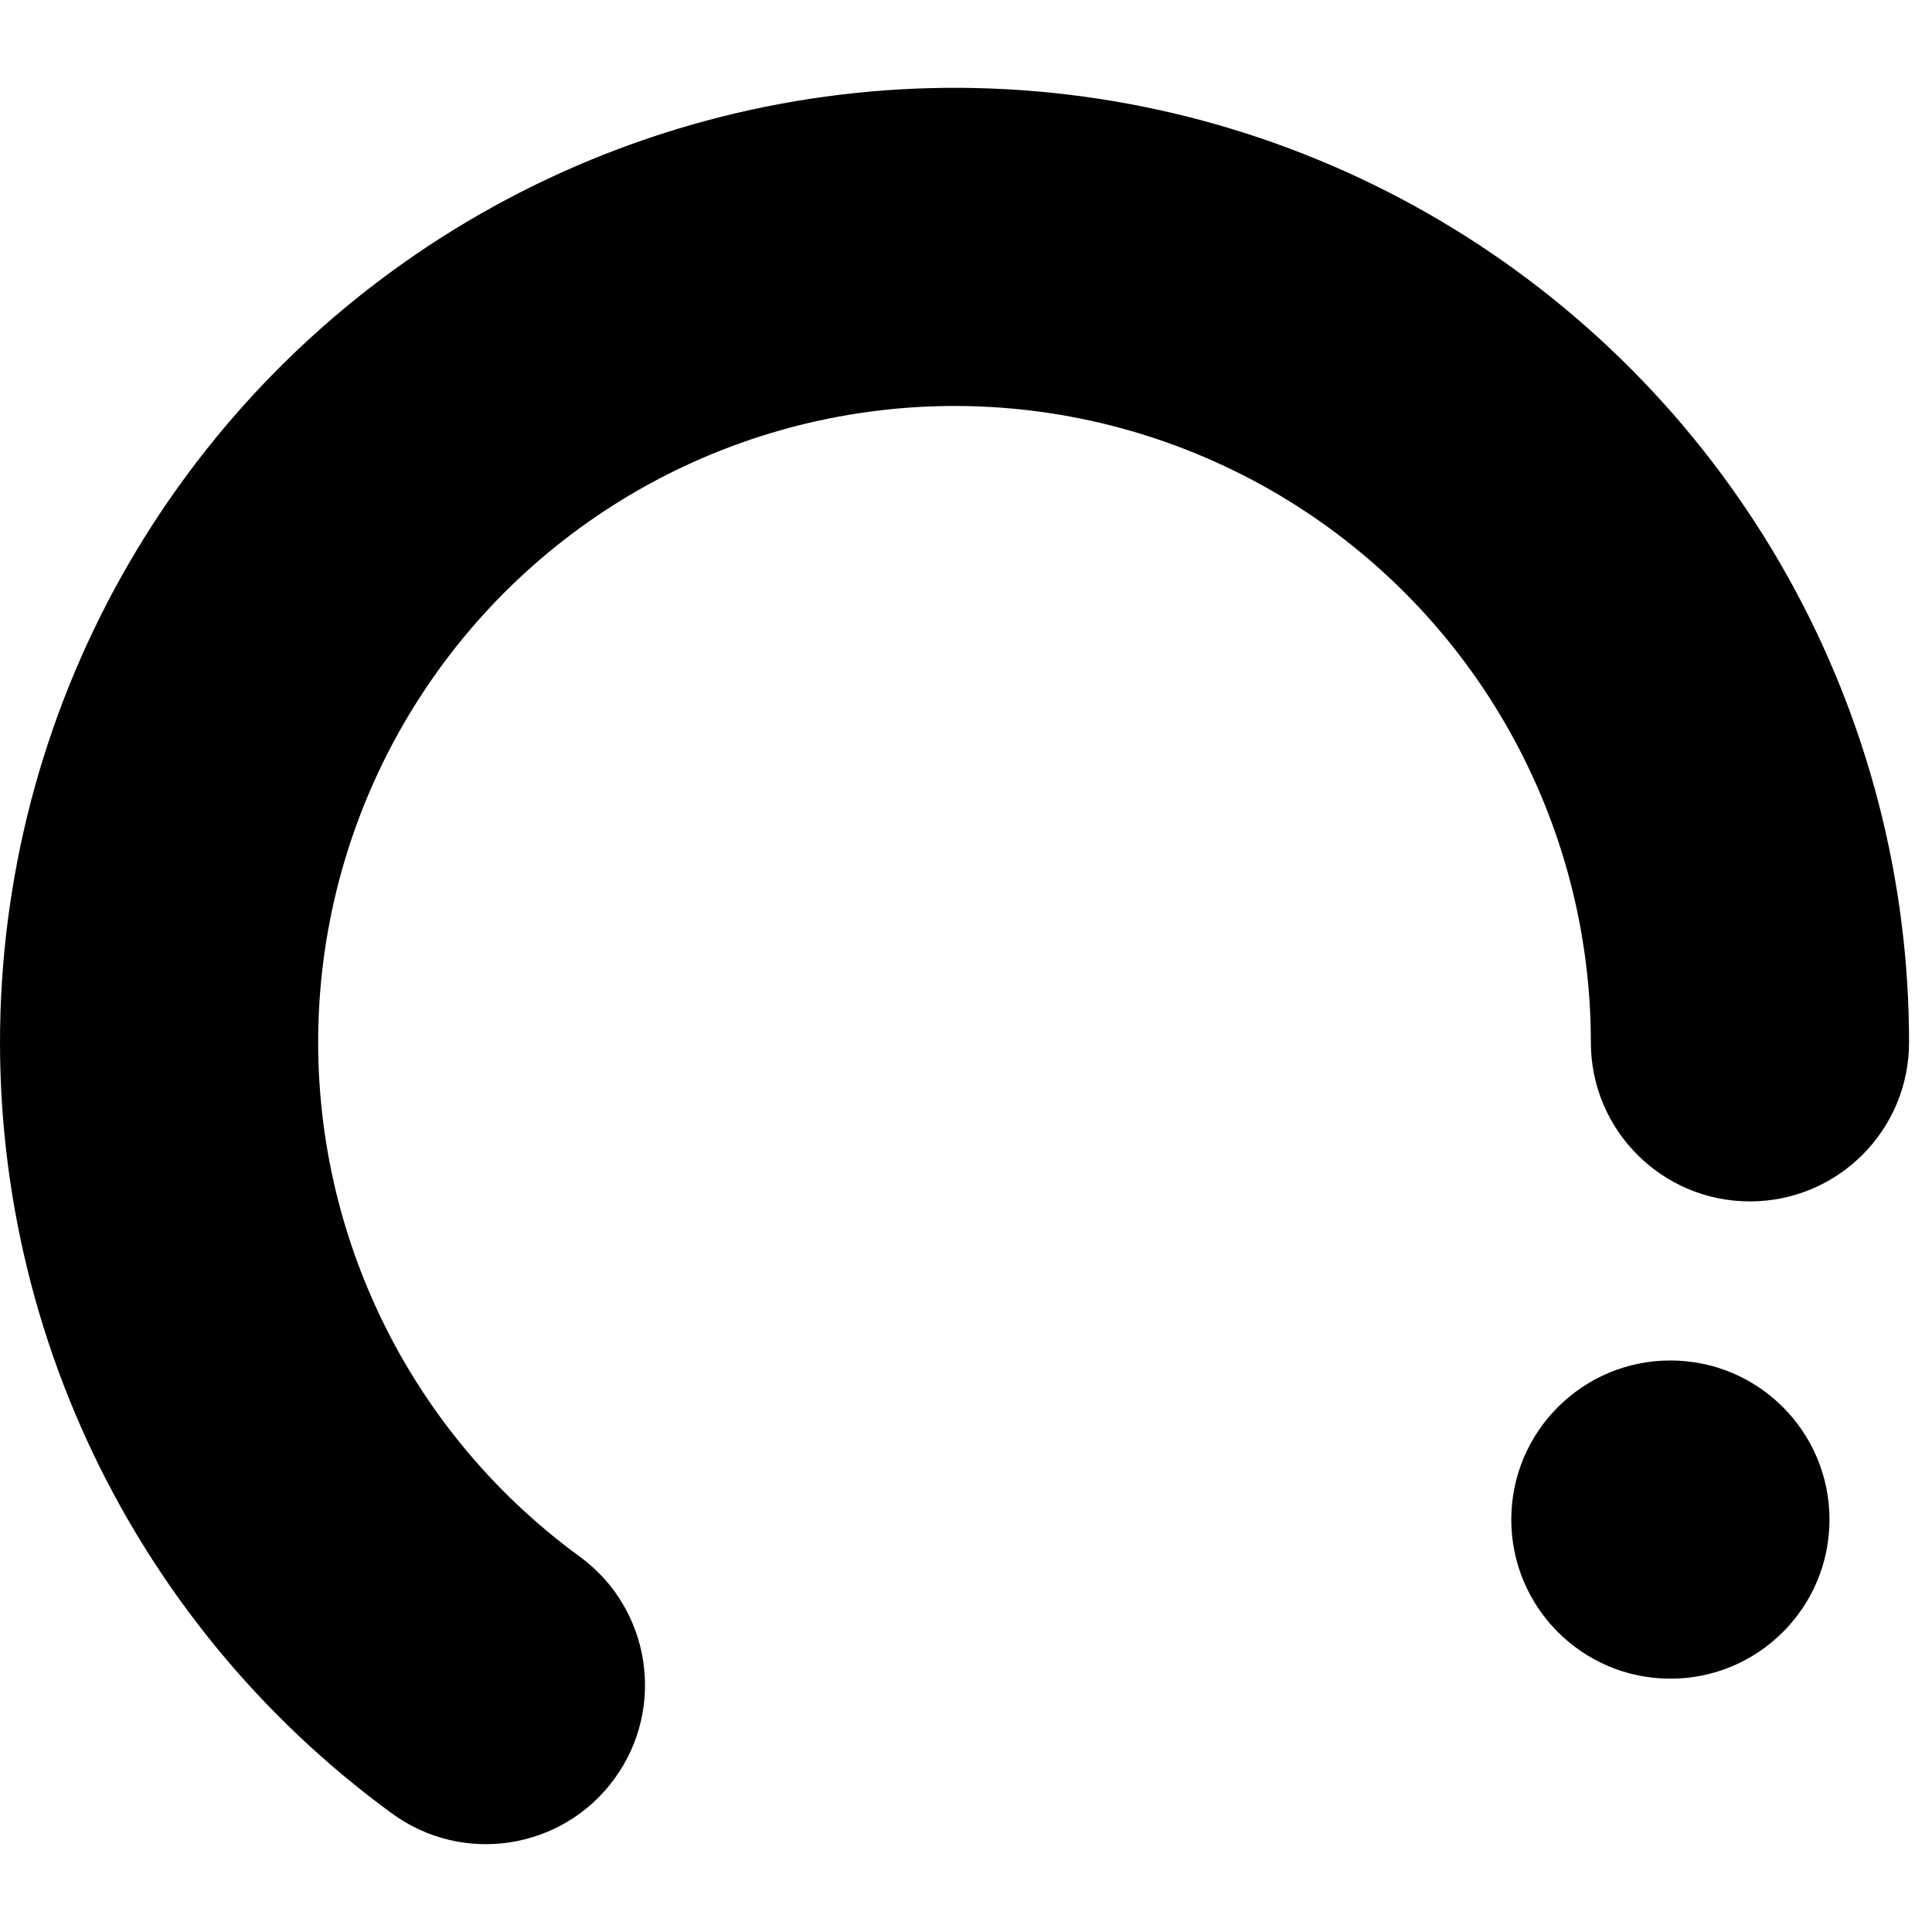
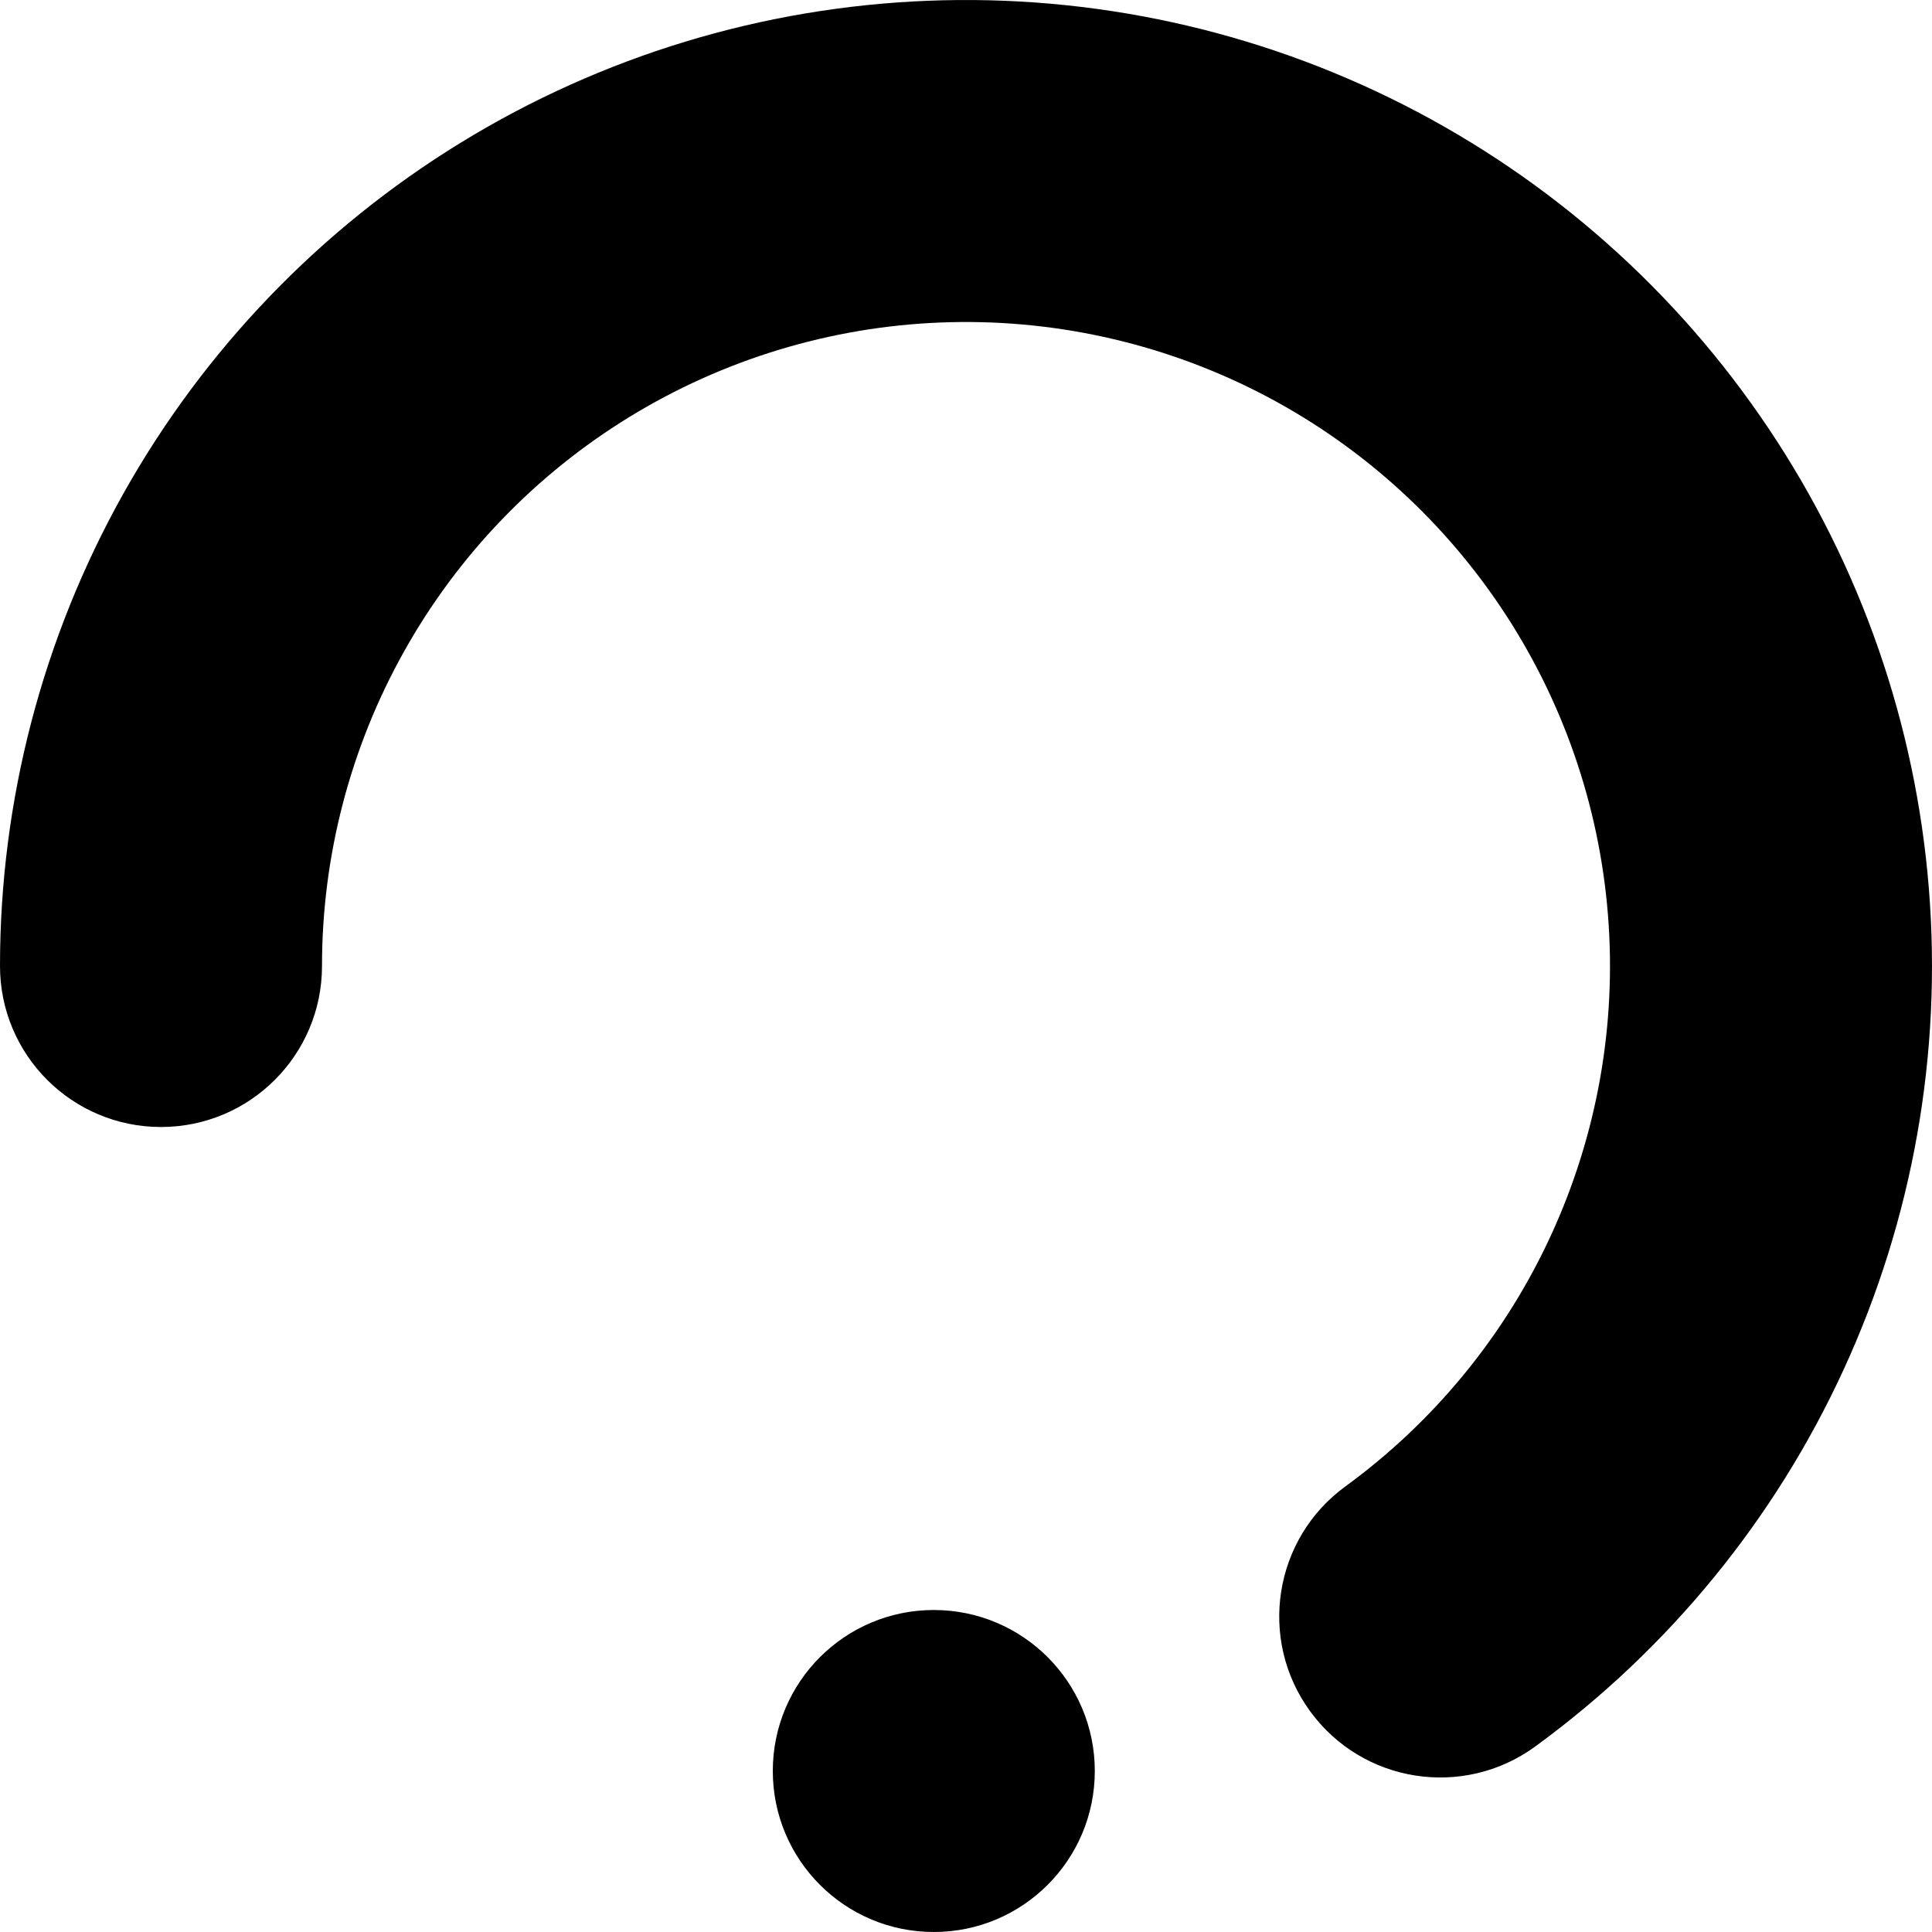
- <svg xmlns="http://www.w3.org/2000/svg" width="1.25em" height="1.25em" fill="none" viewBox="0 0 33 30">
-   <path fill="currentColor" fill-rule="evenodd" d="M16.954 0.013C14.168 -0.098 11.4 0.507 8.914 1.771C6.428 3.035 4.309 4.915 2.757 7.232C1.205 9.549 0.274 12.225 0.052 15.005C-0.17 17.784 0.324 20.574 1.488 23.108C2.652 25.642 4.446 27.835 6.699 29.478C7.912 30.362 9.611 30.096 10.495 28.883C11.38 27.671 11.113 25.971 9.901 25.087C8.399 23.992 7.202 22.529 6.427 20.84C5.651 19.151 5.321 17.291 5.469 15.438C5.617 13.585 6.238 11.801 7.273 10.256C8.307 8.711 9.72 7.458 11.377 6.615C13.034 5.773 14.88 5.369 16.737 5.443C18.595 5.517 20.402 6.067 21.987 7.039C23.572 8.011 24.88 9.373 25.788 10.995C26.696 12.617 27.173 14.445 27.173 16.304C27.173 17.805 28.39 19.021 29.89 19.021C31.391 19.021 32.608 17.805 32.608 16.304C32.608 13.515 31.893 10.774 30.531 8.34C29.169 5.907 27.205 3.864 24.828 2.406C22.451 0.948 19.74 0.124 16.954 0.013ZM28.532 27.173C30.032 27.173 31.249 25.957 31.249 24.456C31.249 22.955 30.032 21.738 28.532 21.738C27.031 21.738 25.814 22.955 25.814 24.456C25.814 25.957 27.031 27.173 28.532 27.173Z" clip-rule="evenodd" />
+ <svg xmlns="http://www.w3.org/2000/svg" width="1.25em" height="1.25em" fill="none" viewBox="0 0 30 30">
+   <path fill="currentColor" fill-rule="evenodd" d="M14.402 0.012C16.965 -0.09 19.512 0.466 21.799 1.629C24.086 2.792 26.036 4.522 27.463 6.654C28.891 8.785 29.748 11.247 29.952 13.805C30.157 16.362 29.702 18.929 28.631 21.26C27.561 23.592 25.91 25.609 23.837 27.121C22.721 27.934 21.157 27.689 20.344 26.573C19.53 25.458 19.776 23.894 20.891 23.081C22.273 22.073 23.374 20.728 24.087 19.174C24.801 17.619 25.105 15.908 24.968 14.203C24.832 12.498 24.261 10.857 23.309 9.436C22.357 8.015 21.057 6.861 19.533 6.086C18.008 5.311 16.31 4.94 14.601 5.008C12.892 5.076 11.229 5.582 9.771 6.476C8.314 7.37 7.109 8.623 6.274 10.116C5.439 11.608 5 13.29 5 15C5 16.381 3.881 17.5 2.5 17.5C1.119 17.5 0 16.381 0 15C0 12.435 0.658 9.912 1.911 7.673C3.164 5.435 4.97 3.555 7.157 2.214C9.344 0.872 11.838 0.114 14.402 0.012ZM14.5 30C15.881 30 17 28.881 17 27.5C17 26.119 15.881 25 14.5 25C13.119 25 12 26.119 12 27.5C12 28.881 13.119 30 14.5 30Z" clip-rule="evenodd" />
</svg>
